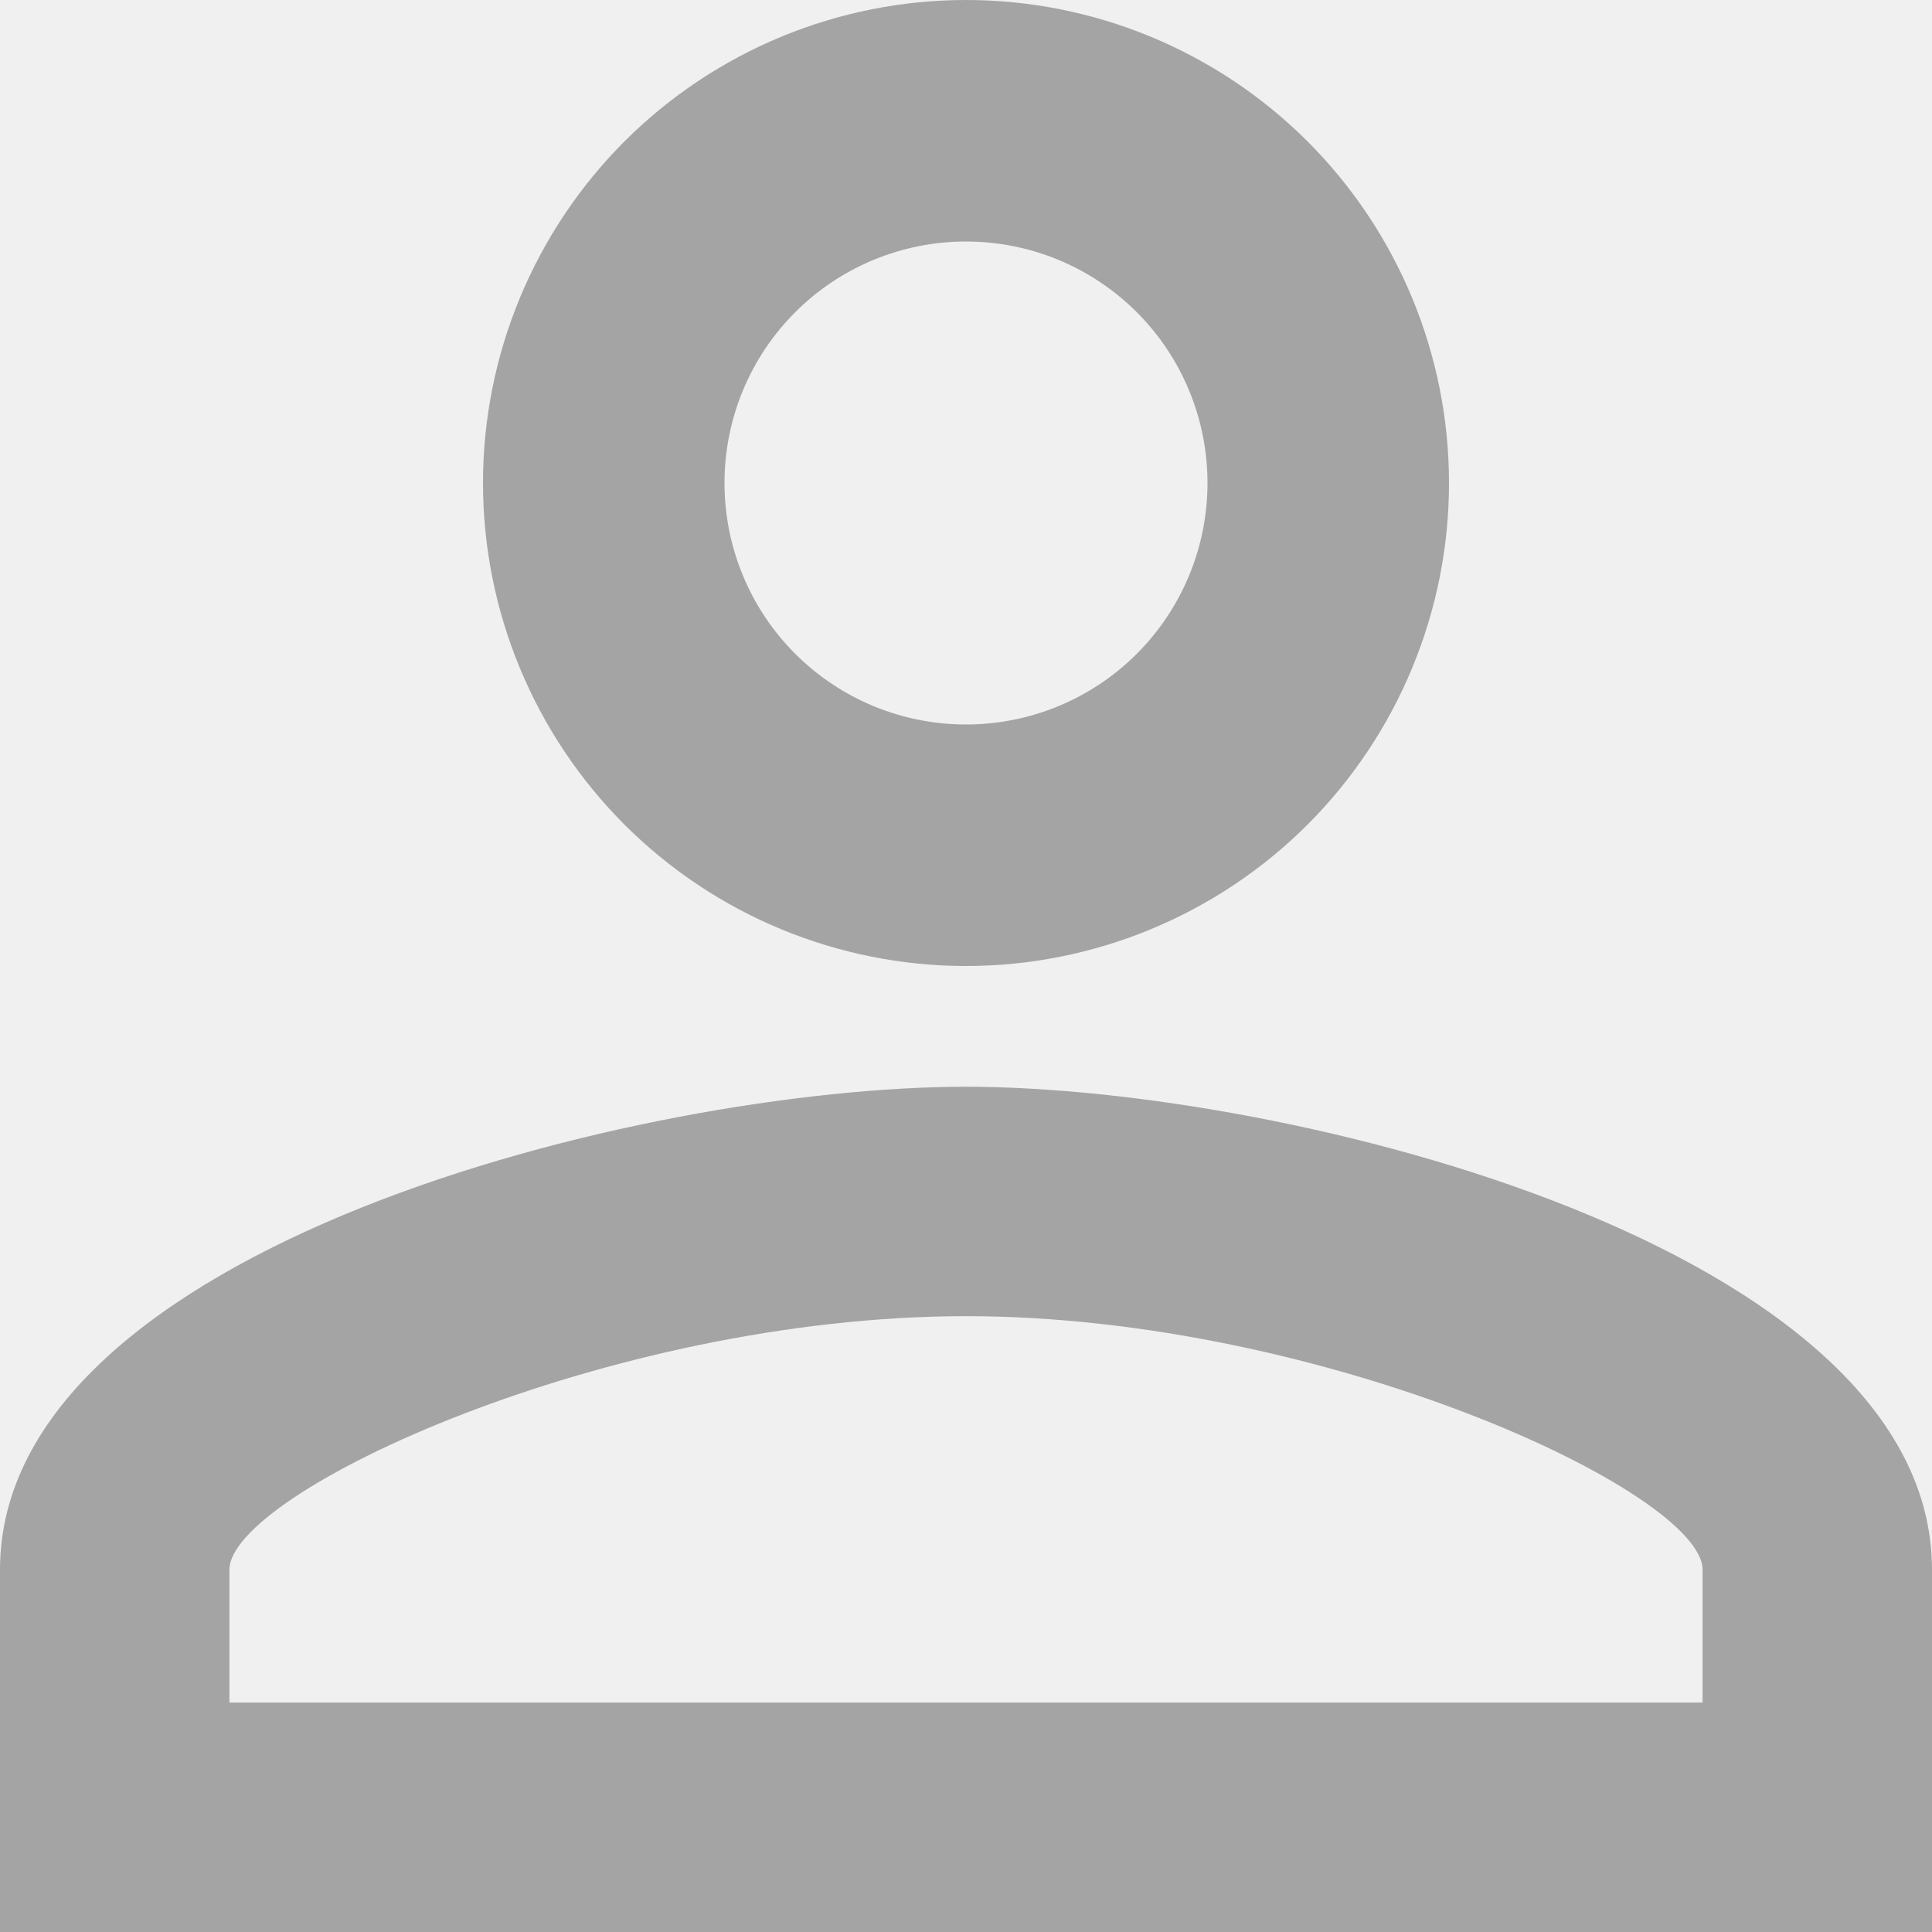
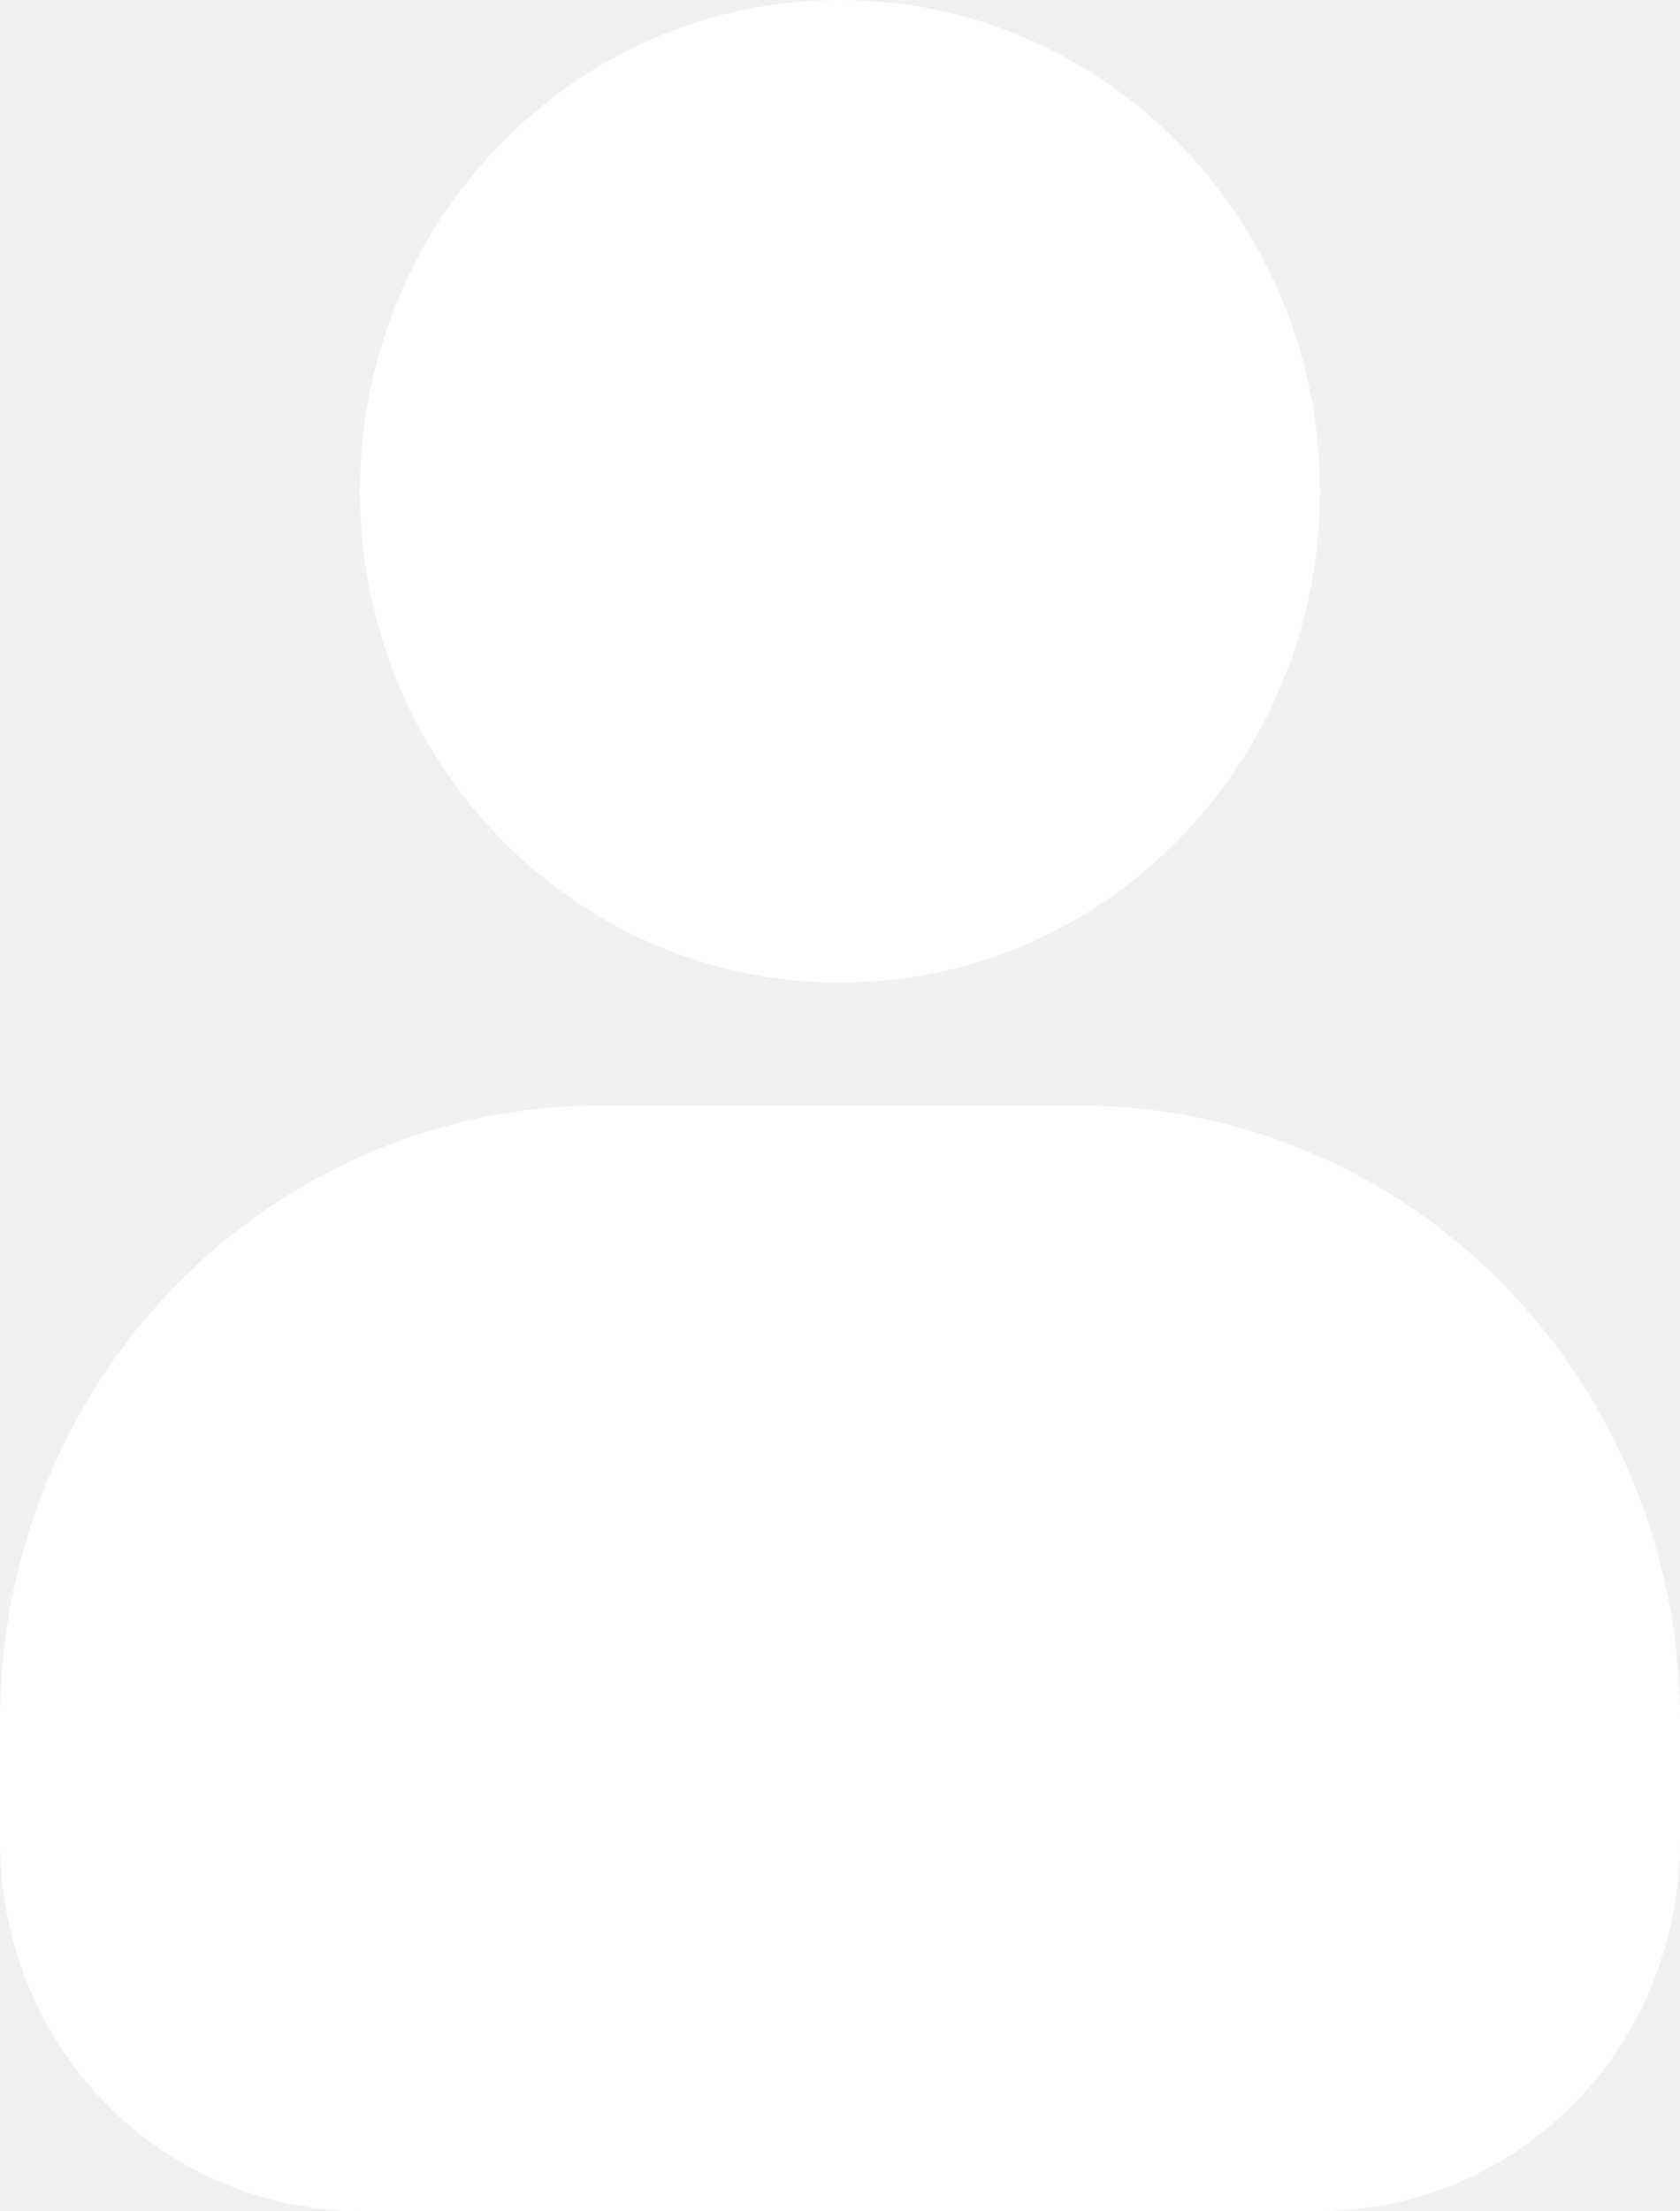
- <svg xmlns="http://www.w3.org/2000/svg" fill="none" height="20" viewBox="0 0 20 20" width="20">
-   <path d="M10 0C11.326 0 12.598 0.527 13.536 1.464C14.473 2.402 15 3.674 15 5C15 6.326 14.473 7.598 13.536 8.536C12.598 9.473 11.326 10 10 10C8.674 10 7.402 9.473 6.464 8.536C5.527 7.598 5 6.326 5 5C5 3.674 5.527 2.402 6.464 1.464C7.402 0.527 8.674 0 10 0ZM10 2.5C9.337 2.5 8.701 2.763 8.232 3.232C7.763 3.701 7.5 4.337 7.5 5C7.5 5.663 7.763 6.299 8.232 6.768C8.701 7.237 9.337 7.5 10 7.5C10.663 7.5 11.299 7.237 11.768 6.768C12.237 6.299 12.5 5.663 12.5 5C12.5 4.337 12.237 3.701 11.768 3.232C11.299 2.763 10.663 2.5 10 2.5ZM10 11.25C13.338 11.25 20 12.912 20 16.25V20H0V16.25C0 12.912 6.662 11.25 10 11.25ZM10 13.625C6.287 13.625 2.375 15.45 2.375 16.25V17.625H17.625V16.25C17.625 15.45 13.713 13.625 10 13.625Z" fill="#A4A4A4" />
+ <svg xmlns="http://www.w3.org/2000/svg" width="19" height="25" viewBox="0 0 19 25" fill="none">
+   <g clip-path="url(#clip0_7_2803)">
+     <path d="M9.5 11.111C12.498 11.111 14.929 8.624 14.929 5.556C14.929 2.487 12.498 0 9.5 0C6.502 0 4.071 2.487 4.071 5.556C4.071 8.624 6.502 11.111 9.5 11.111Z" fill="white" />
+     <path d="M19 19.444V20.833C19 21.938 18.571 22.998 17.808 23.78C17.044 24.561 16.008 25 14.929 25H4.071C2.992 25 1.956 24.561 1.192 23.78C0.429 22.998 0 21.938 0 20.833V19.444C0 17.603 0.715 15.836 1.987 14.534C3.26 13.232 4.986 12.5 6.786 12.5H12.214C14.014 12.5 15.74 13.232 17.012 14.534C18.285 15.836 19 17.603 19 19.444Z" fill="white" />
+   </g>
+   <defs>
+     <clipPath id="clip0_7_2803">
+       <rect width="19" height="25" fill="white" />
+     </clipPath>
+   </defs>
</svg>
